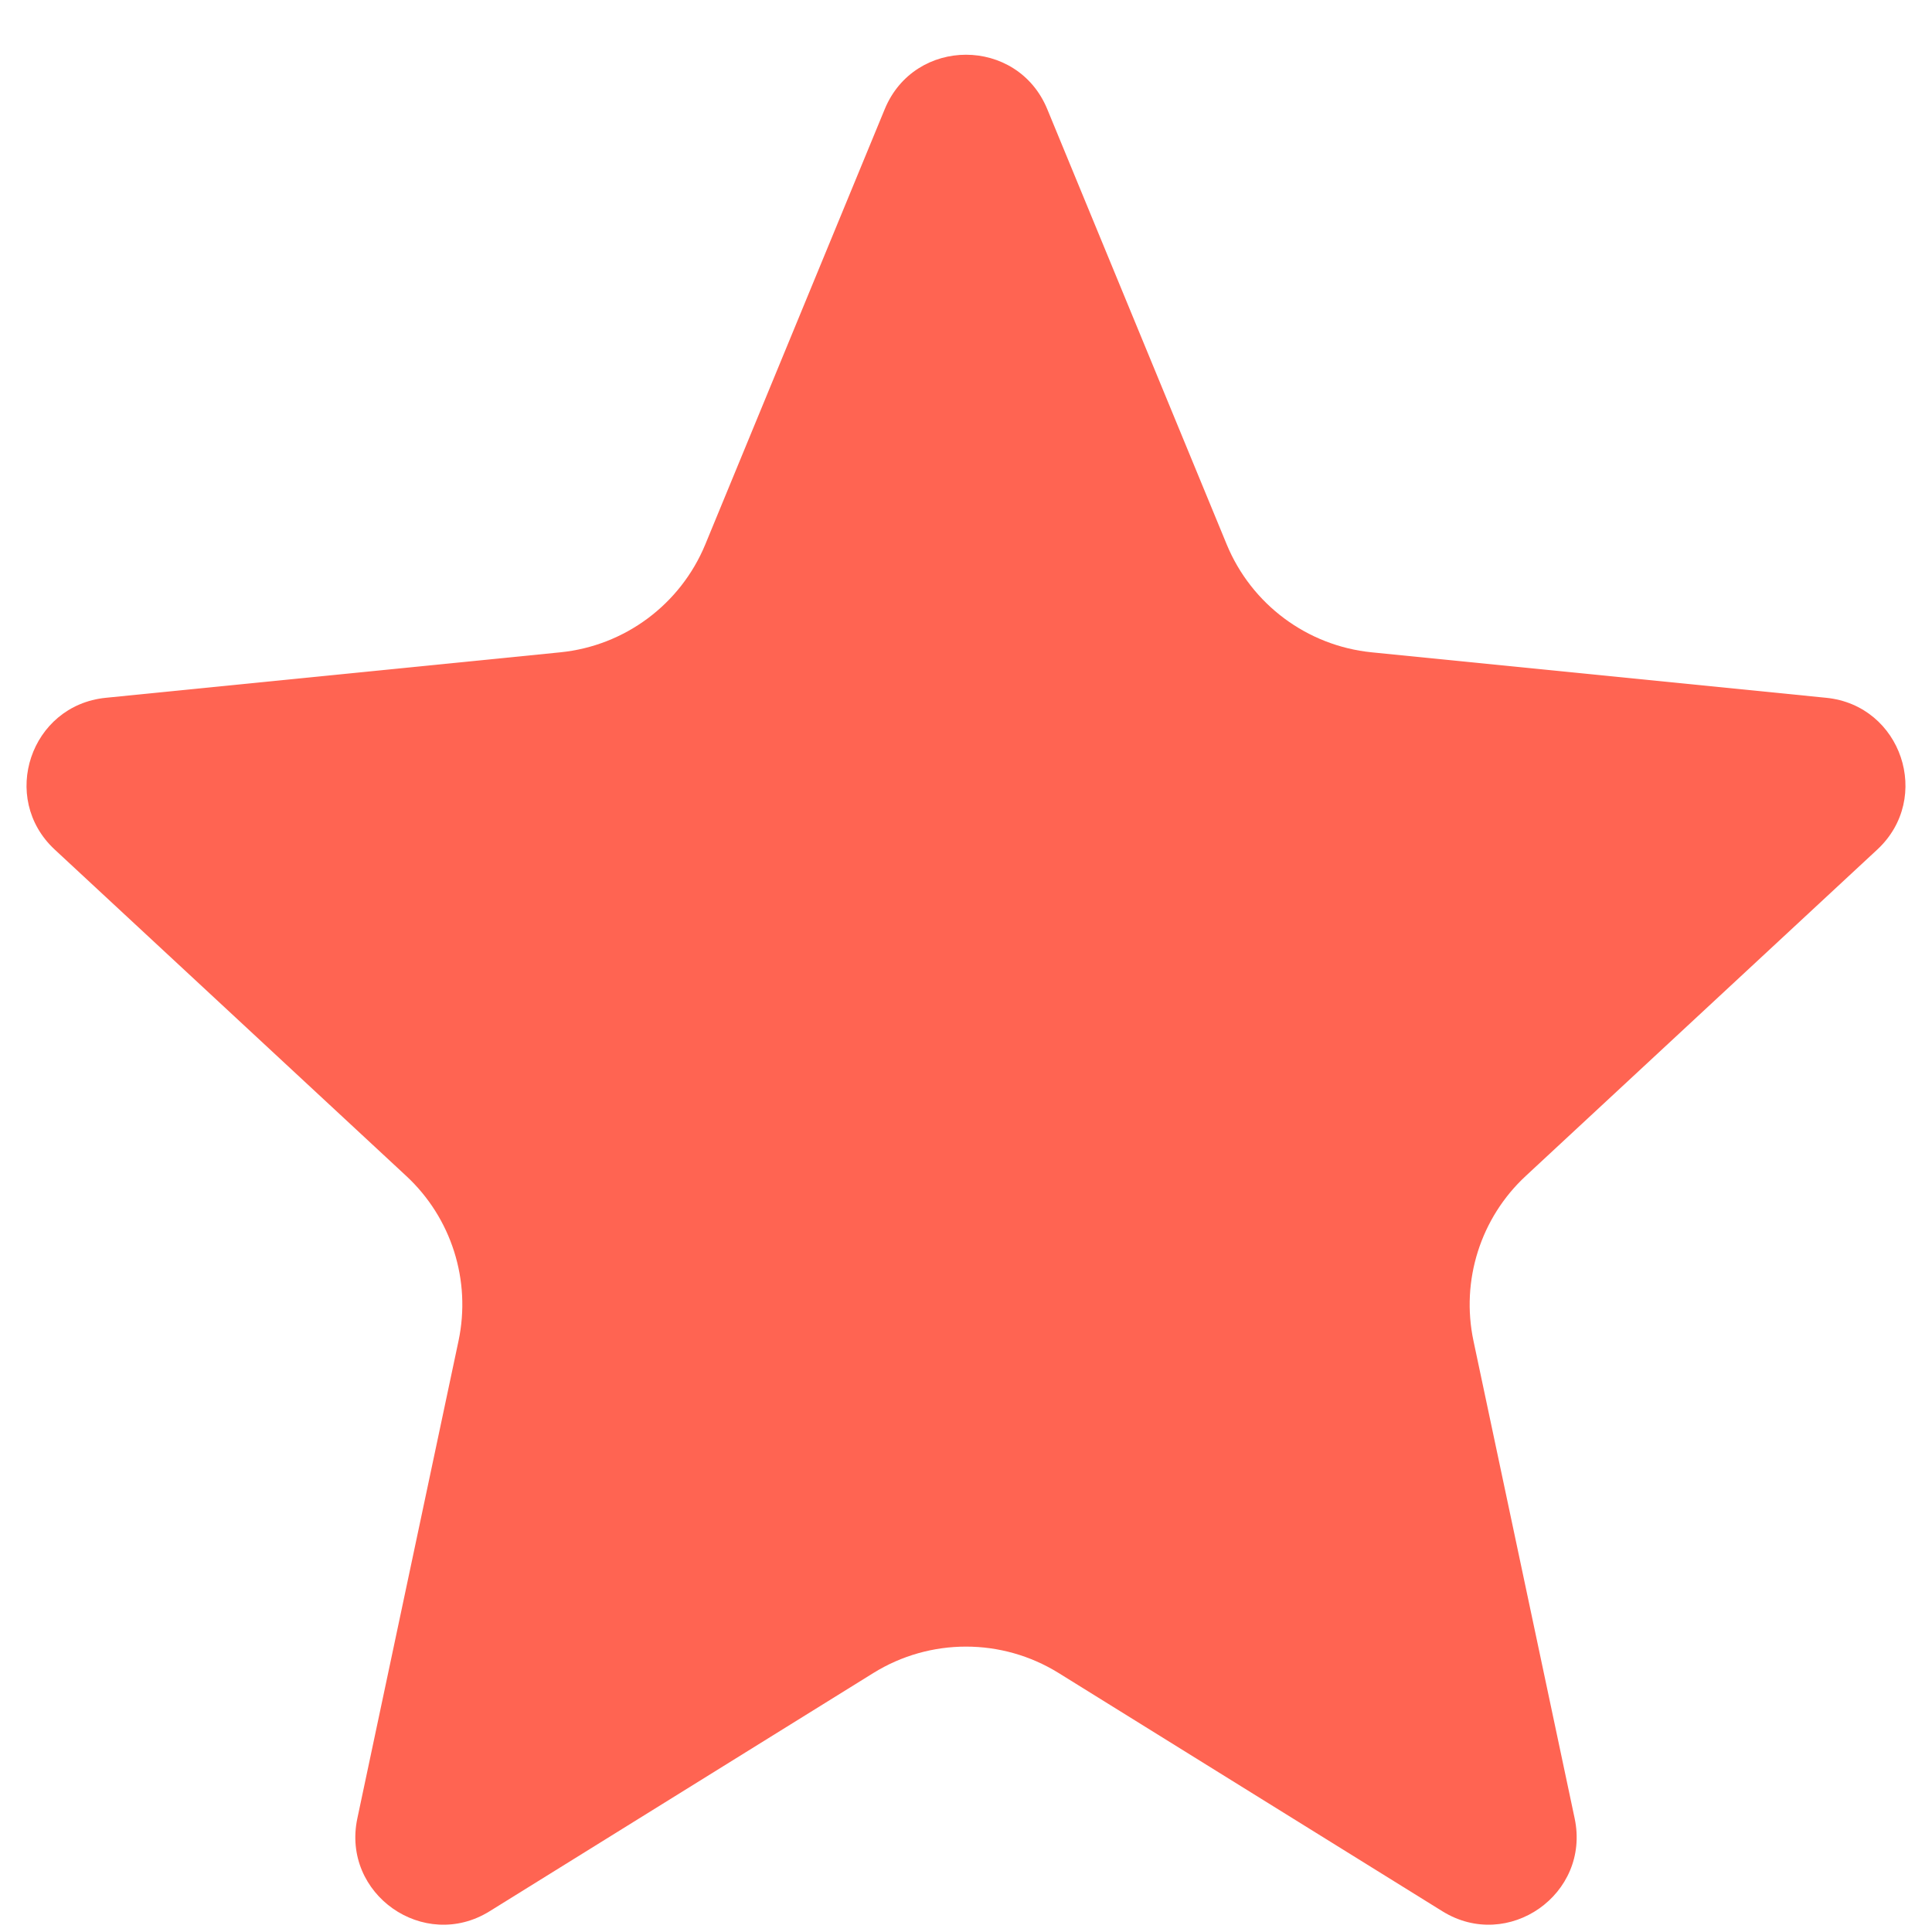
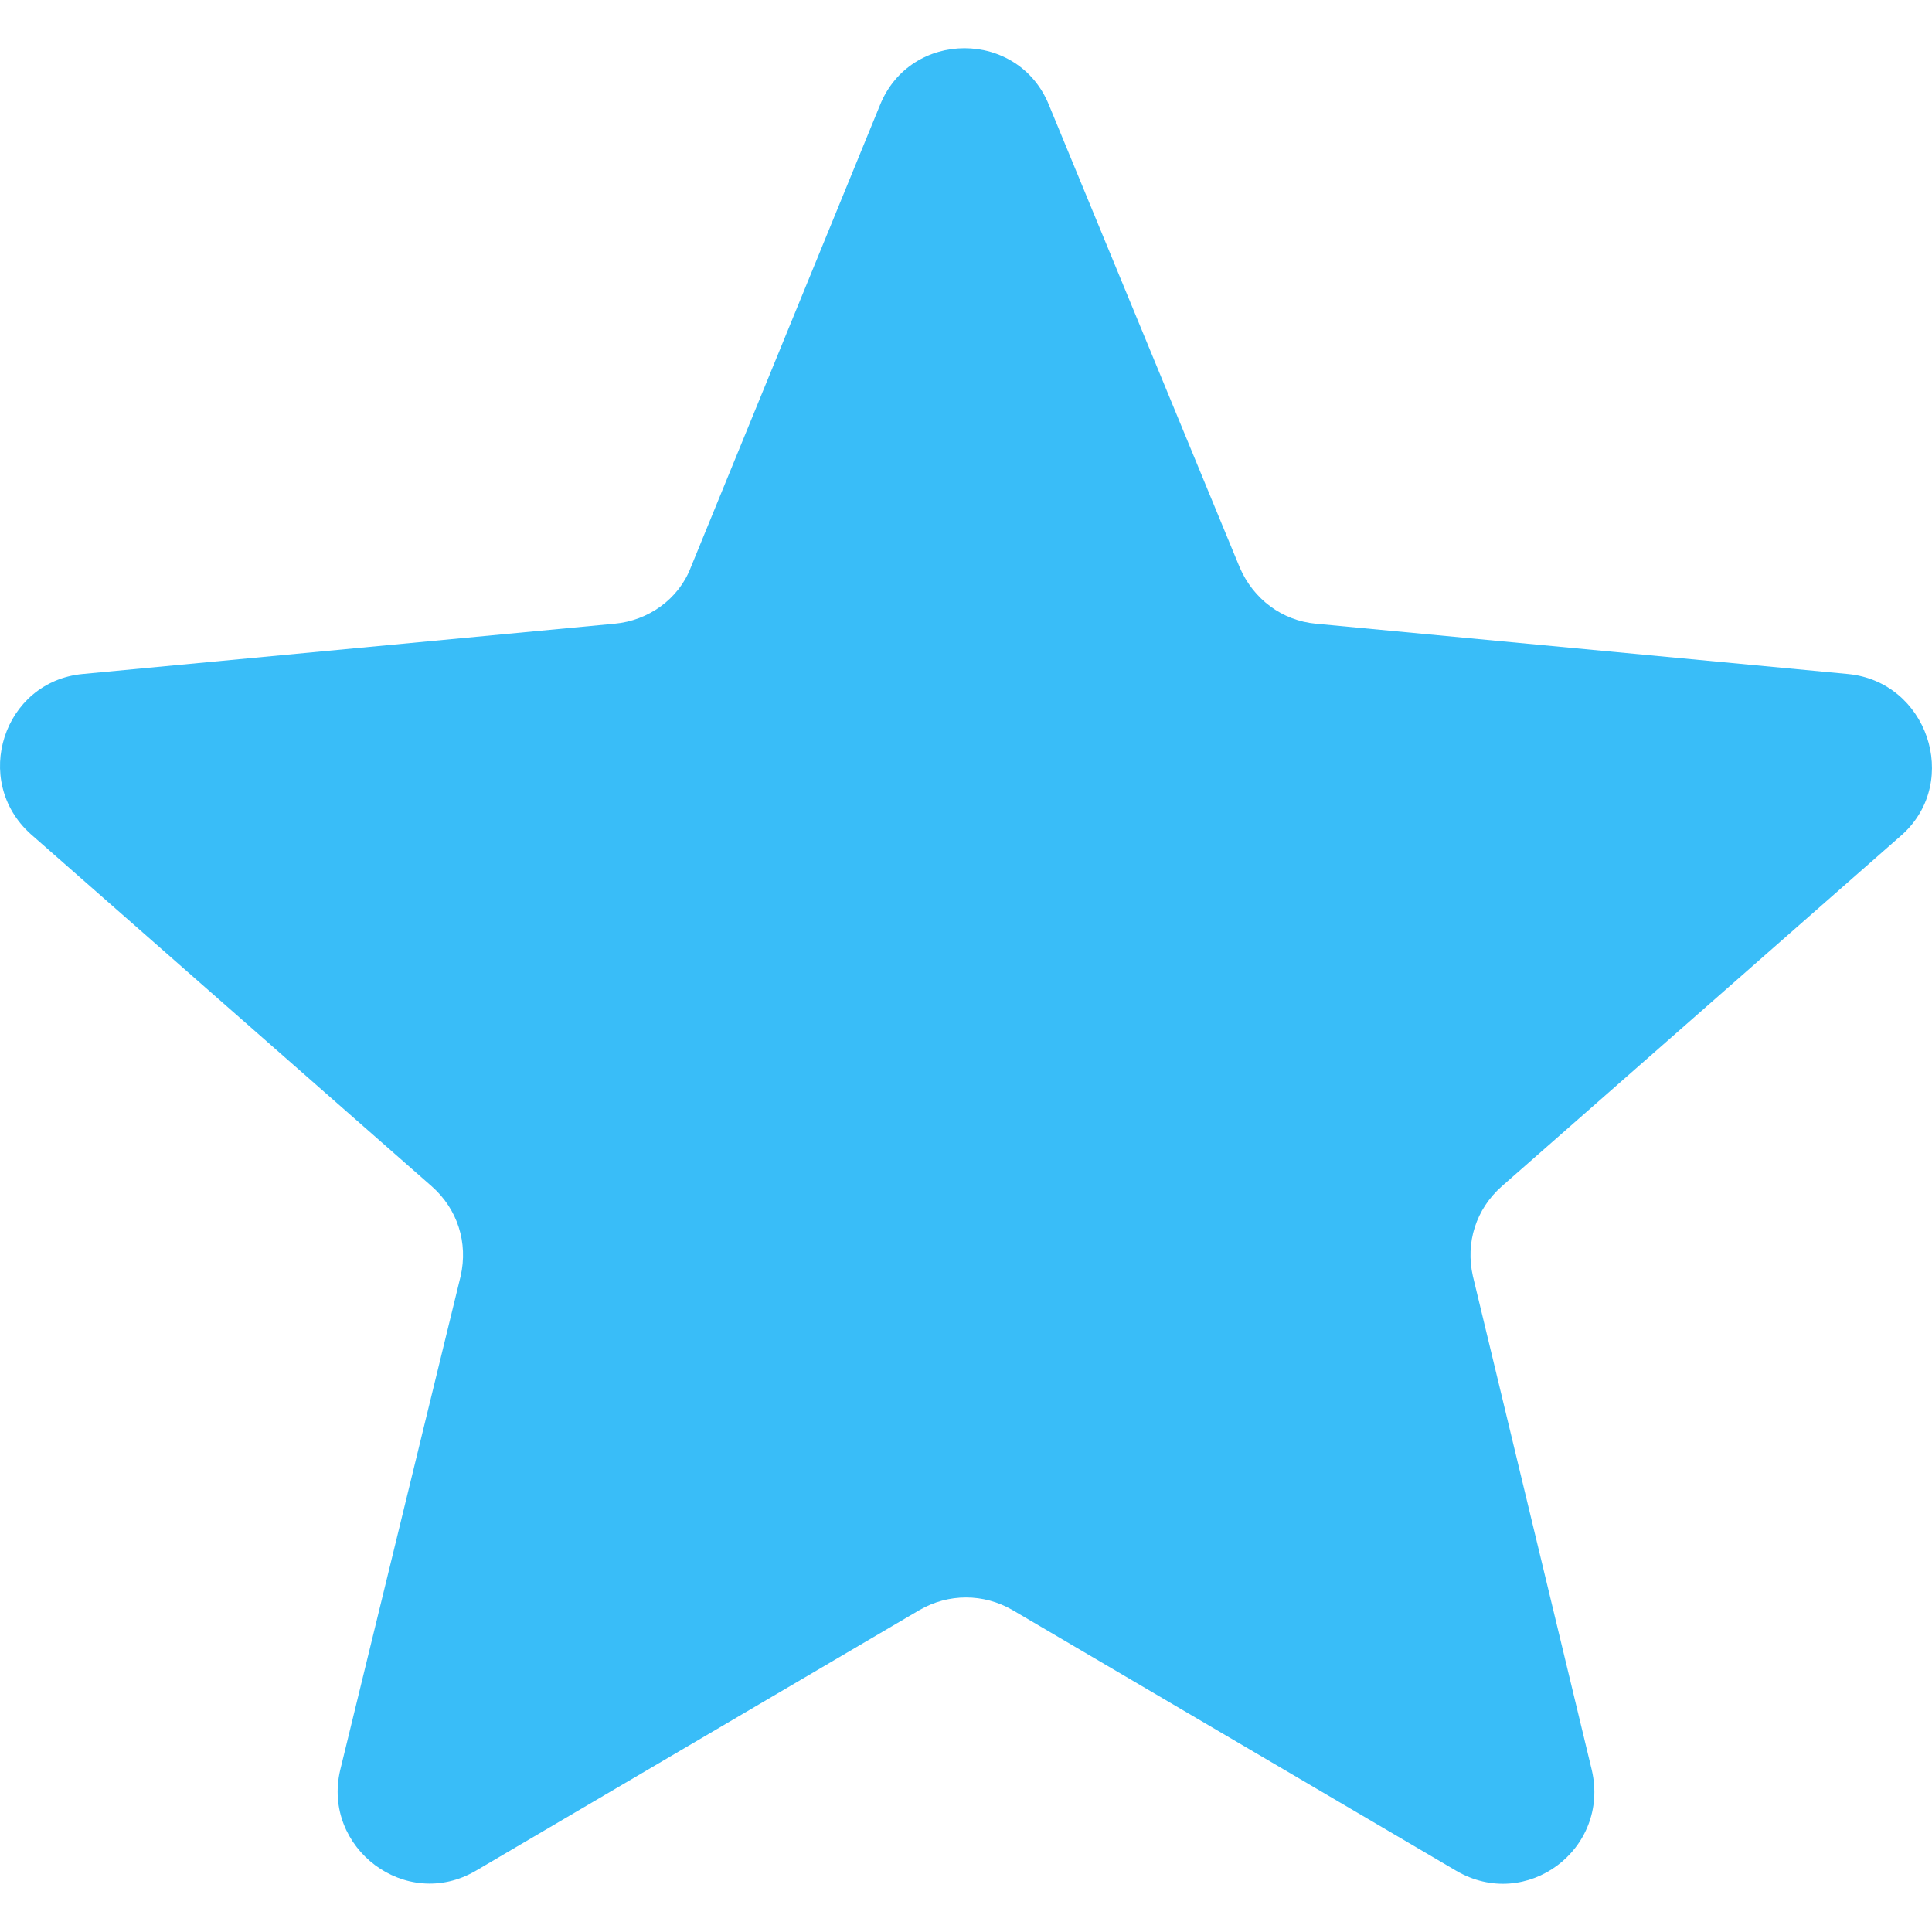
- <svg xmlns="http://www.w3.org/2000/svg" width="22" height="22" viewBox="0 0 22 22" fill="none">
-   <path d="M10.075 1.242C10.416 0.417 11.584 0.417 11.925 1.242L13.969 6.2C14.251 6.882 14.885 7.354 15.619 7.428L20.796 7.946C21.653 8.032 22.008 9.088 21.377 9.674L17.375 13.39C16.859 13.868 16.633 14.582 16.779 15.27L17.931 20.707C18.113 21.569 17.173 22.228 16.425 21.764L12.055 19.051C11.409 18.65 10.591 18.65 9.945 19.051L5.575 21.764C4.827 22.228 3.887 21.569 4.069 20.707L5.221 15.27C5.367 14.582 5.141 13.868 4.625 13.39L0.623 9.674C-0.008 9.088 0.347 8.032 1.204 7.946L6.381 7.428C7.115 7.354 7.749 6.882 8.031 6.2L10.075 1.242Z" fill="#FF6452" />
+ <svg xmlns="http://www.w3.org/2000/svg" fill="#39bdf8" version="1.1" id="Capa_1" viewBox="0 0 126.729 126.73" xml:space="preserve">
+   <g id="SVGRepo_bgCarrier" stroke-width="0" />
+   <g id="SVGRepo_tracerCarrier" stroke-linecap="round" stroke-linejoin="round" />
+   <g id="SVGRepo_iconCarrier">
+     <g>
+       <path d="M121.215,44.212l-34.899-3.3c-2.2-0.2-4.101-1.6-5-3.7l-12.5-30.3c-2-5-9.101-5-11.101,0l-12.4,30.3 c-0.8,2.1-2.8,3.5-5,3.7l-34.9,3.3c-5.2,0.5-7.3,7-3.4,10.5l26.3,23.1c1.7,1.5,2.4,3.7,1.9,5.9l-7.9,32.399 c-1.2,5.101,4.3,9.3,8.9,6.601l29.1-17.101c1.9-1.1,4.2-1.1,6.1,0l29.101,17.101c4.6,2.699,10.1-1.4,8.899-6.601l-7.8-32.399 c-0.5-2.2,0.2-4.4,1.9-5.9l26.3-23.1C128.615,51.212,126.415,44.712,121.215,44.212z" />
+     </g>
+   </g>
</svg>
